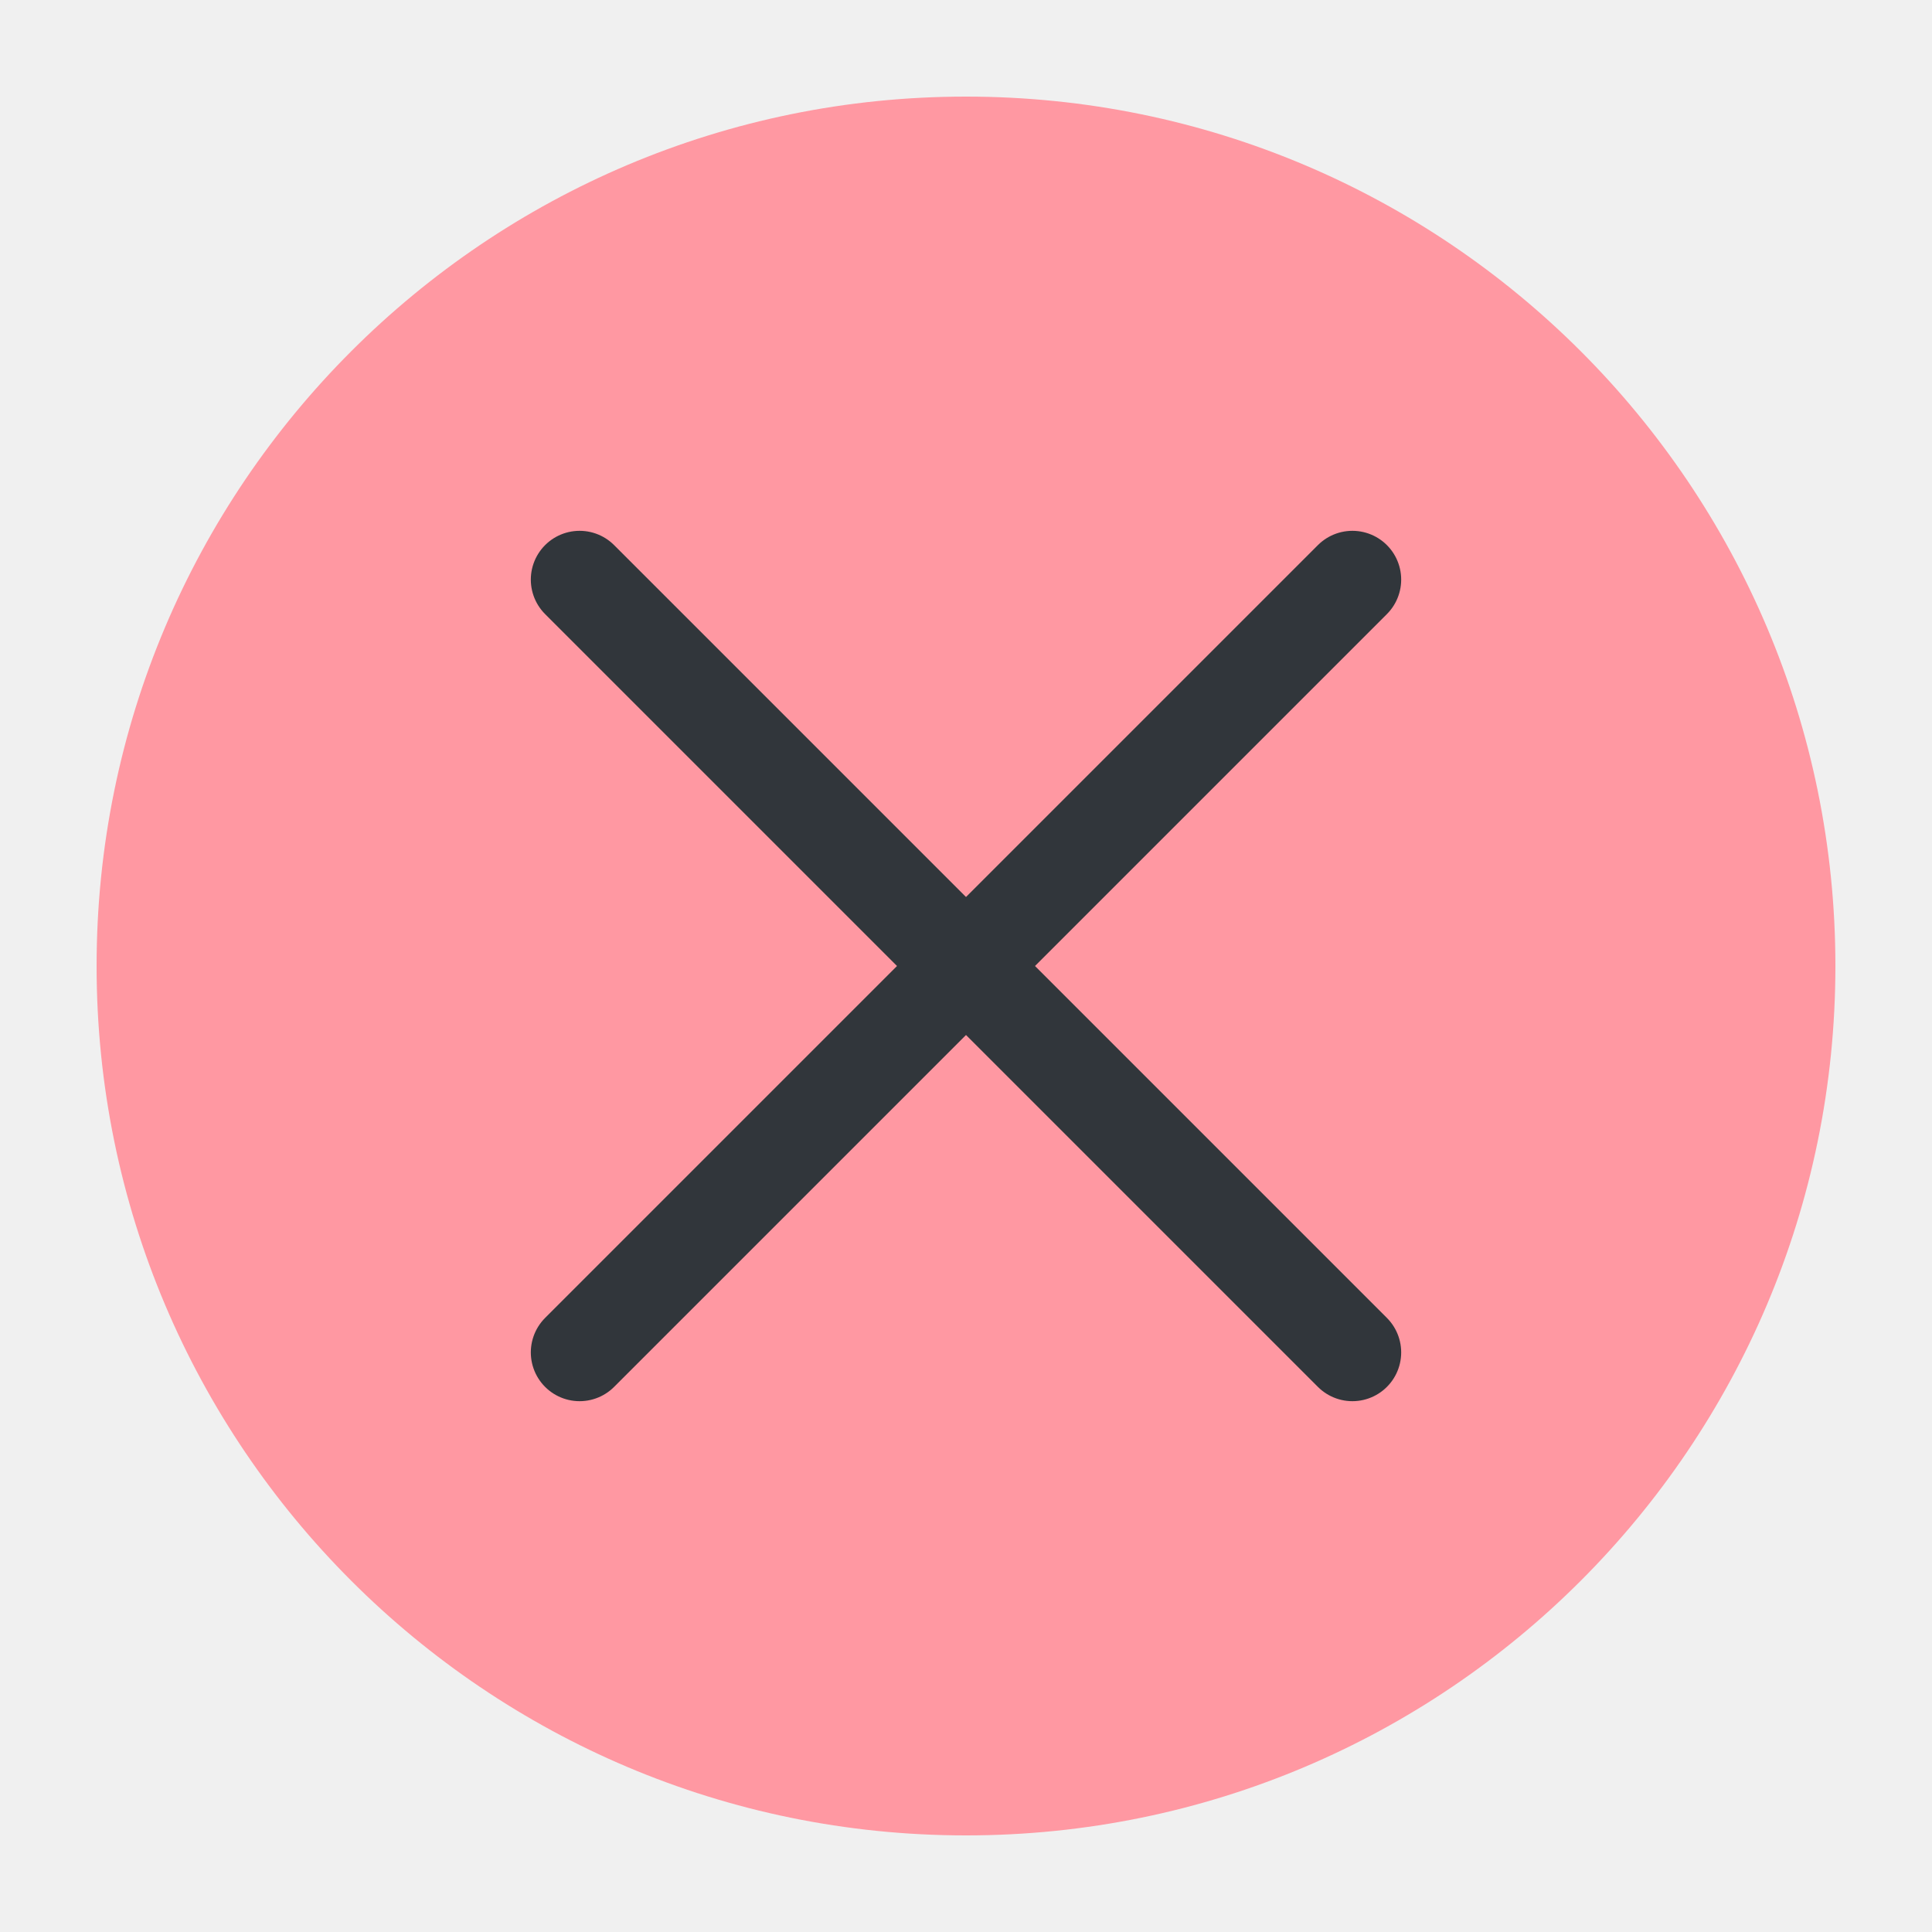
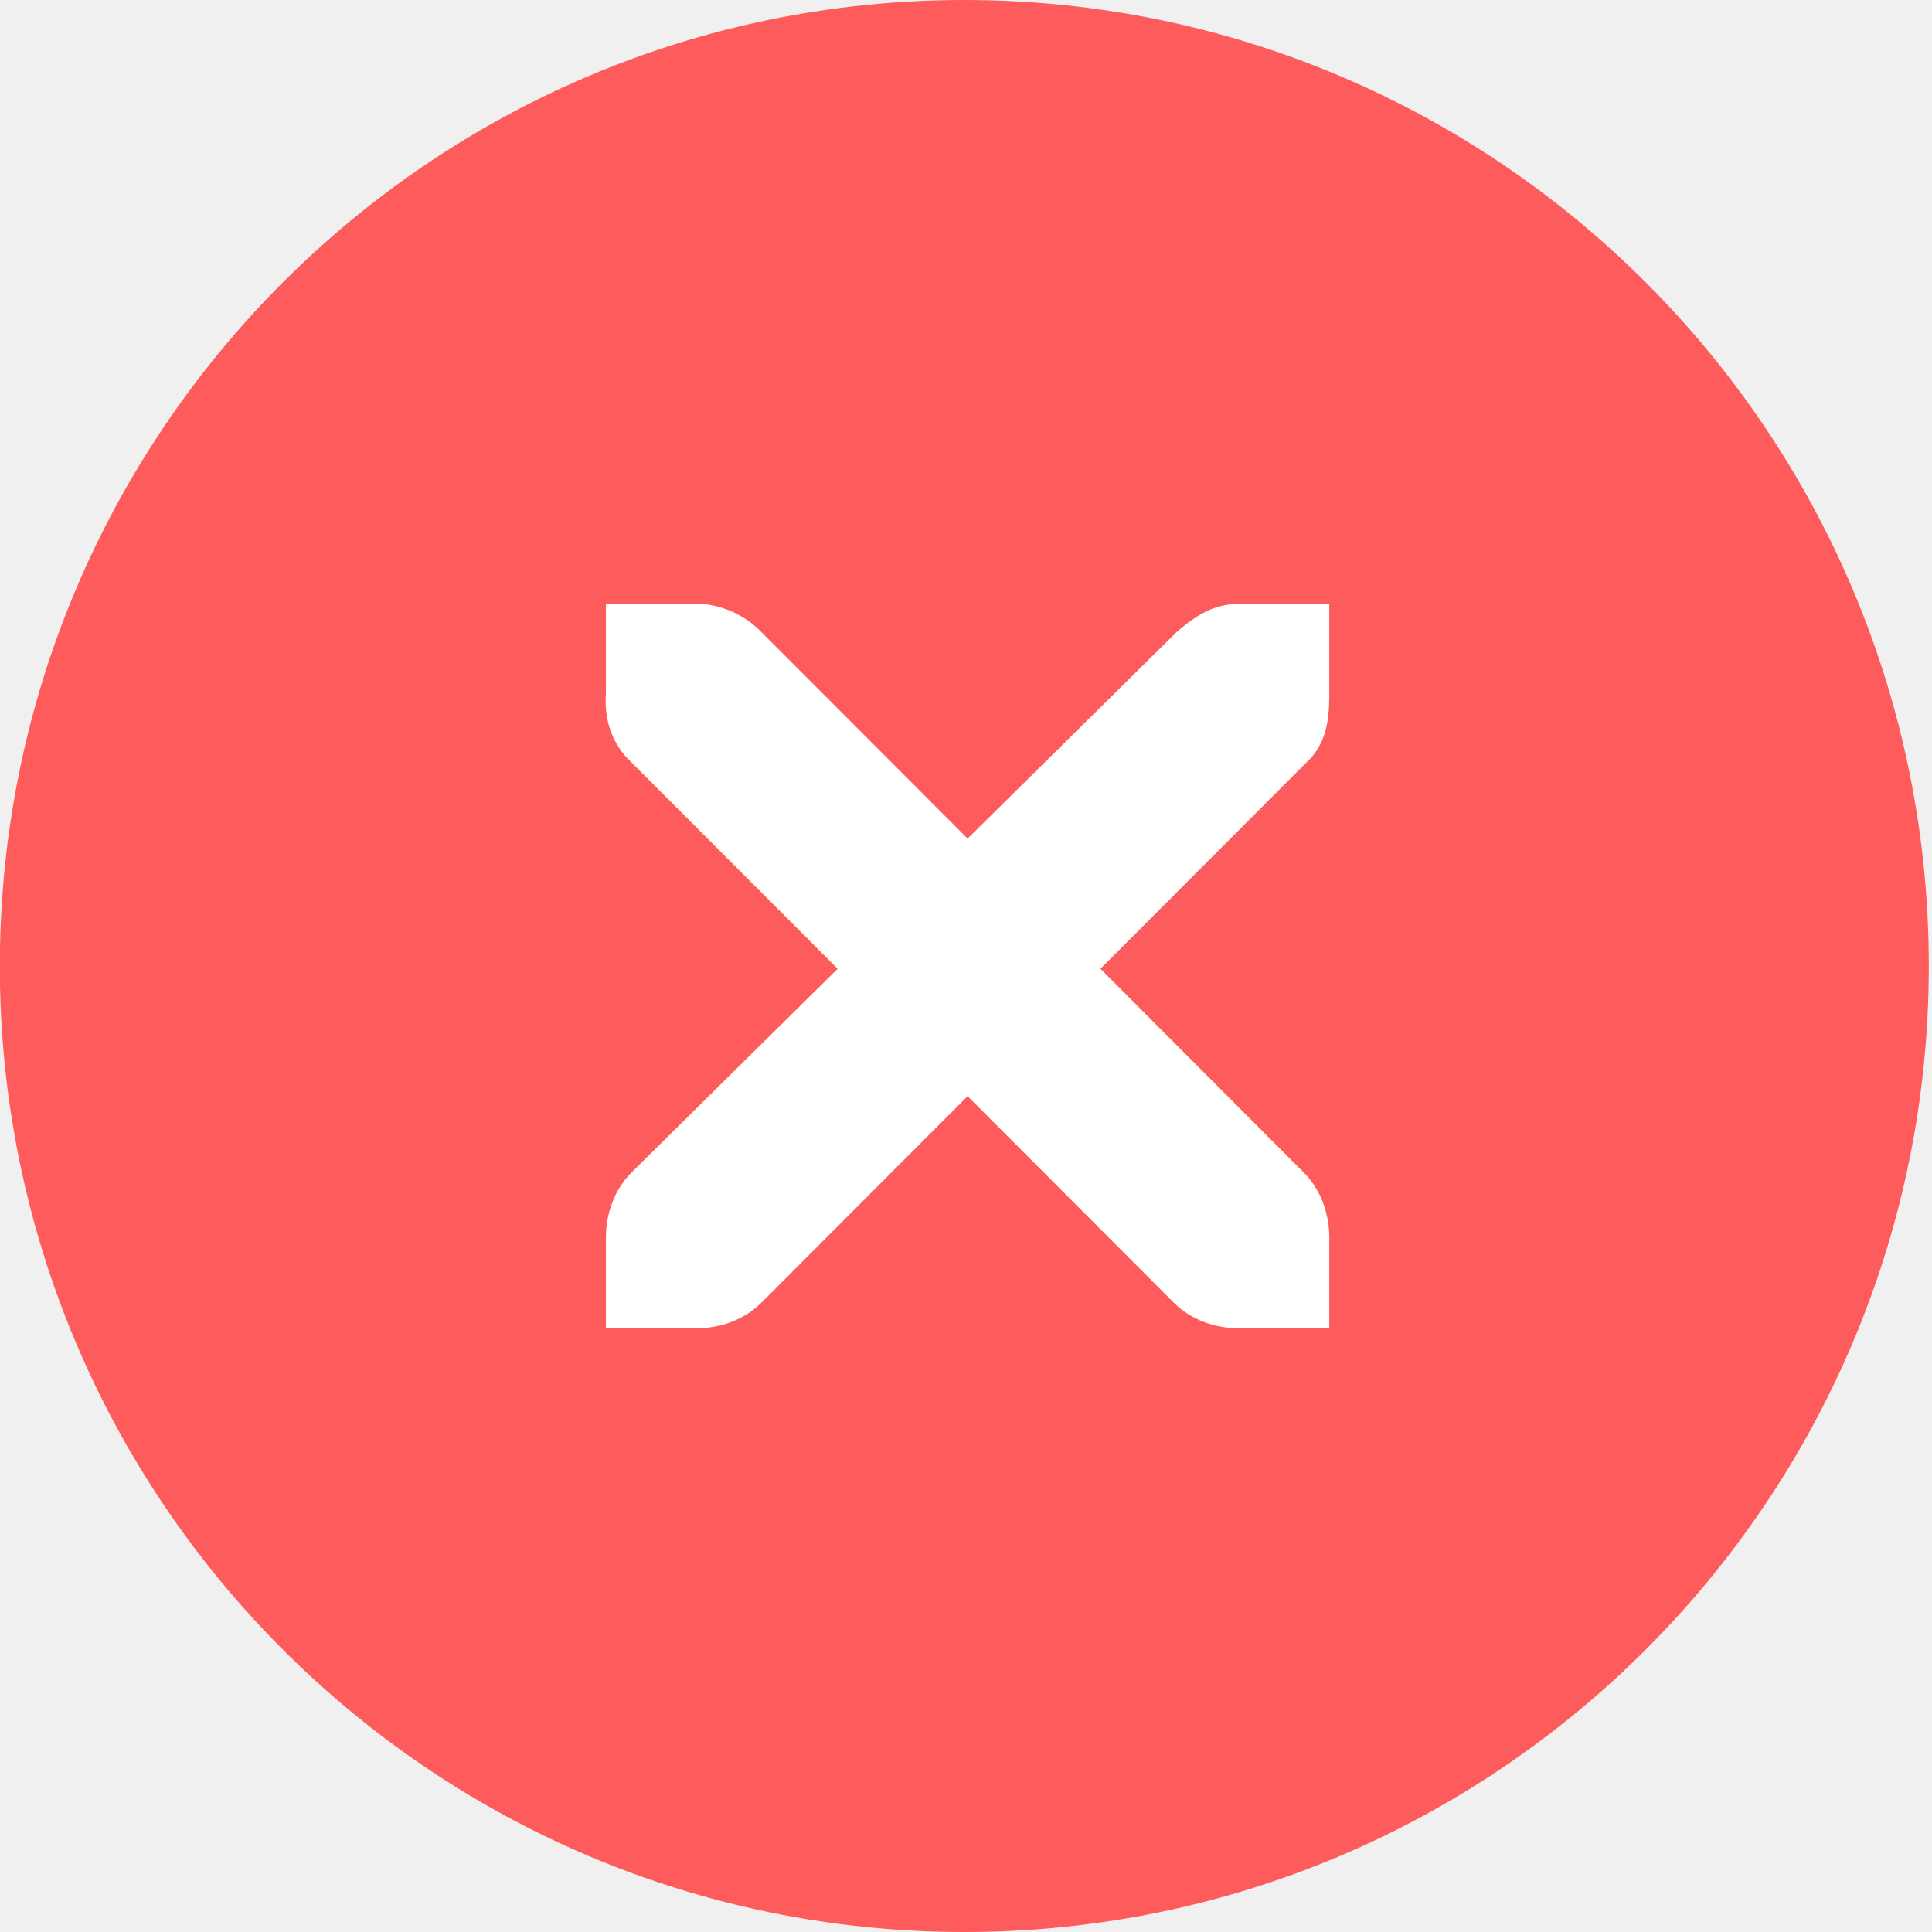
<svg xmlns="http://www.w3.org/2000/svg" viewBox="0 0 50 50" version="1.2" baseProfile="tiny">
  <defs>
</defs>
  <g fill="none" stroke="black" stroke-width="1" fill-rule="evenodd" stroke-linecap="square" stroke-linejoin="bevel">
-     <g fill="#ff98a2" fill-opacity="1" stroke="none" transform="matrix(2.5,0,0,2.5,2.5,2.5)" font-family="Noto Sans" font-size="10" font-weight="400" font-style="normal">
-       <circle cx="9" cy="9" r="9" />
+     <g fill="#ff5555" fill-opacity="1" stroke="none" transform="matrix(3.12012,0,0,3.125,-4037.44,-771.875)" font-family="Noto Sans" font-size="10" font-weight="400" font-style="normal" opacity="0.95">
+       <circle cx="1302" cy="255" r="8" />
    </g>
-     <g fill="none" stroke="#31363b" stroke-opacity="1" stroke-width="1.01" stroke-linecap="round" stroke-linejoin="miter" stroke-miterlimit="2" transform="matrix(2.5,0,0,2.5,2.5,2.5)" font-family="Noto Sans" font-size="10" font-weight="400" font-style="normal">
-       <polyline fill="none" vector-effect="none" points="5,5 13,13 " />
-       <polyline fill="none" vector-effect="none" points="13,5 5,13 " />
+     <g fill="#ffffff" fill-opacity="1" stroke="none" transform="matrix(3.12012,0,0,3.125,-270.203,486.375)" font-family="Noto Sans" font-size="10" font-weight="400" font-style="normal">
+       <path vector-effect="none" fill-rule="nonzero" d="M91.626,-150.64 L92.376,-150.64 C92.384,-150.64 92.392,-150.64 92.399,-150.64 C92.591,-150.632 92.782,-150.544 92.915,-150.406 L94.626,-148.695 L96.36,-150.406 C96.559,-150.578 96.695,-150.635 96.876,-150.64 L97.626,-150.64 L97.626,-149.89 C97.626,-149.675 97.6,-149.477 97.438,-149.327 L95.728,-147.617 L97.415,-145.929 C97.556,-145.788 97.626,-145.589 97.626,-145.39 L97.626,-144.64 L96.876,-144.64 C96.677,-144.64 96.478,-144.71 96.337,-144.851 L94.626,-146.562 L92.915,-144.851 C92.774,-144.71 92.575,-144.64 92.376,-144.64 L91.626,-144.64 L91.626,-145.39 C91.626,-145.589 91.696,-145.788 91.837,-145.929 L93.548,-147.617 L91.837,-149.327 C91.679,-149.473 91.61,-149.679 91.626,-149.89 L91.626,-150.64 L91.626,-150.64" />
+     </g>
+     <g fill="none" stroke="none" transform="matrix(3.12012,0,0,3.125,-270.203,486.375)" font-family="Noto Sans" font-size="10" font-weight="400" font-style="normal">
+       <rect x="86.625" y="-155.64" width="16" height="16" />
    </g>
    <g fill="none" stroke="#000000" stroke-opacity="1" stroke-width="1" stroke-linecap="square" stroke-linejoin="bevel" transform="matrix(1,0,0,1,0,0)" font-family="Noto Sans" font-size="10" font-weight="400" font-style="normal">
</g>
  </g>
</svg>
